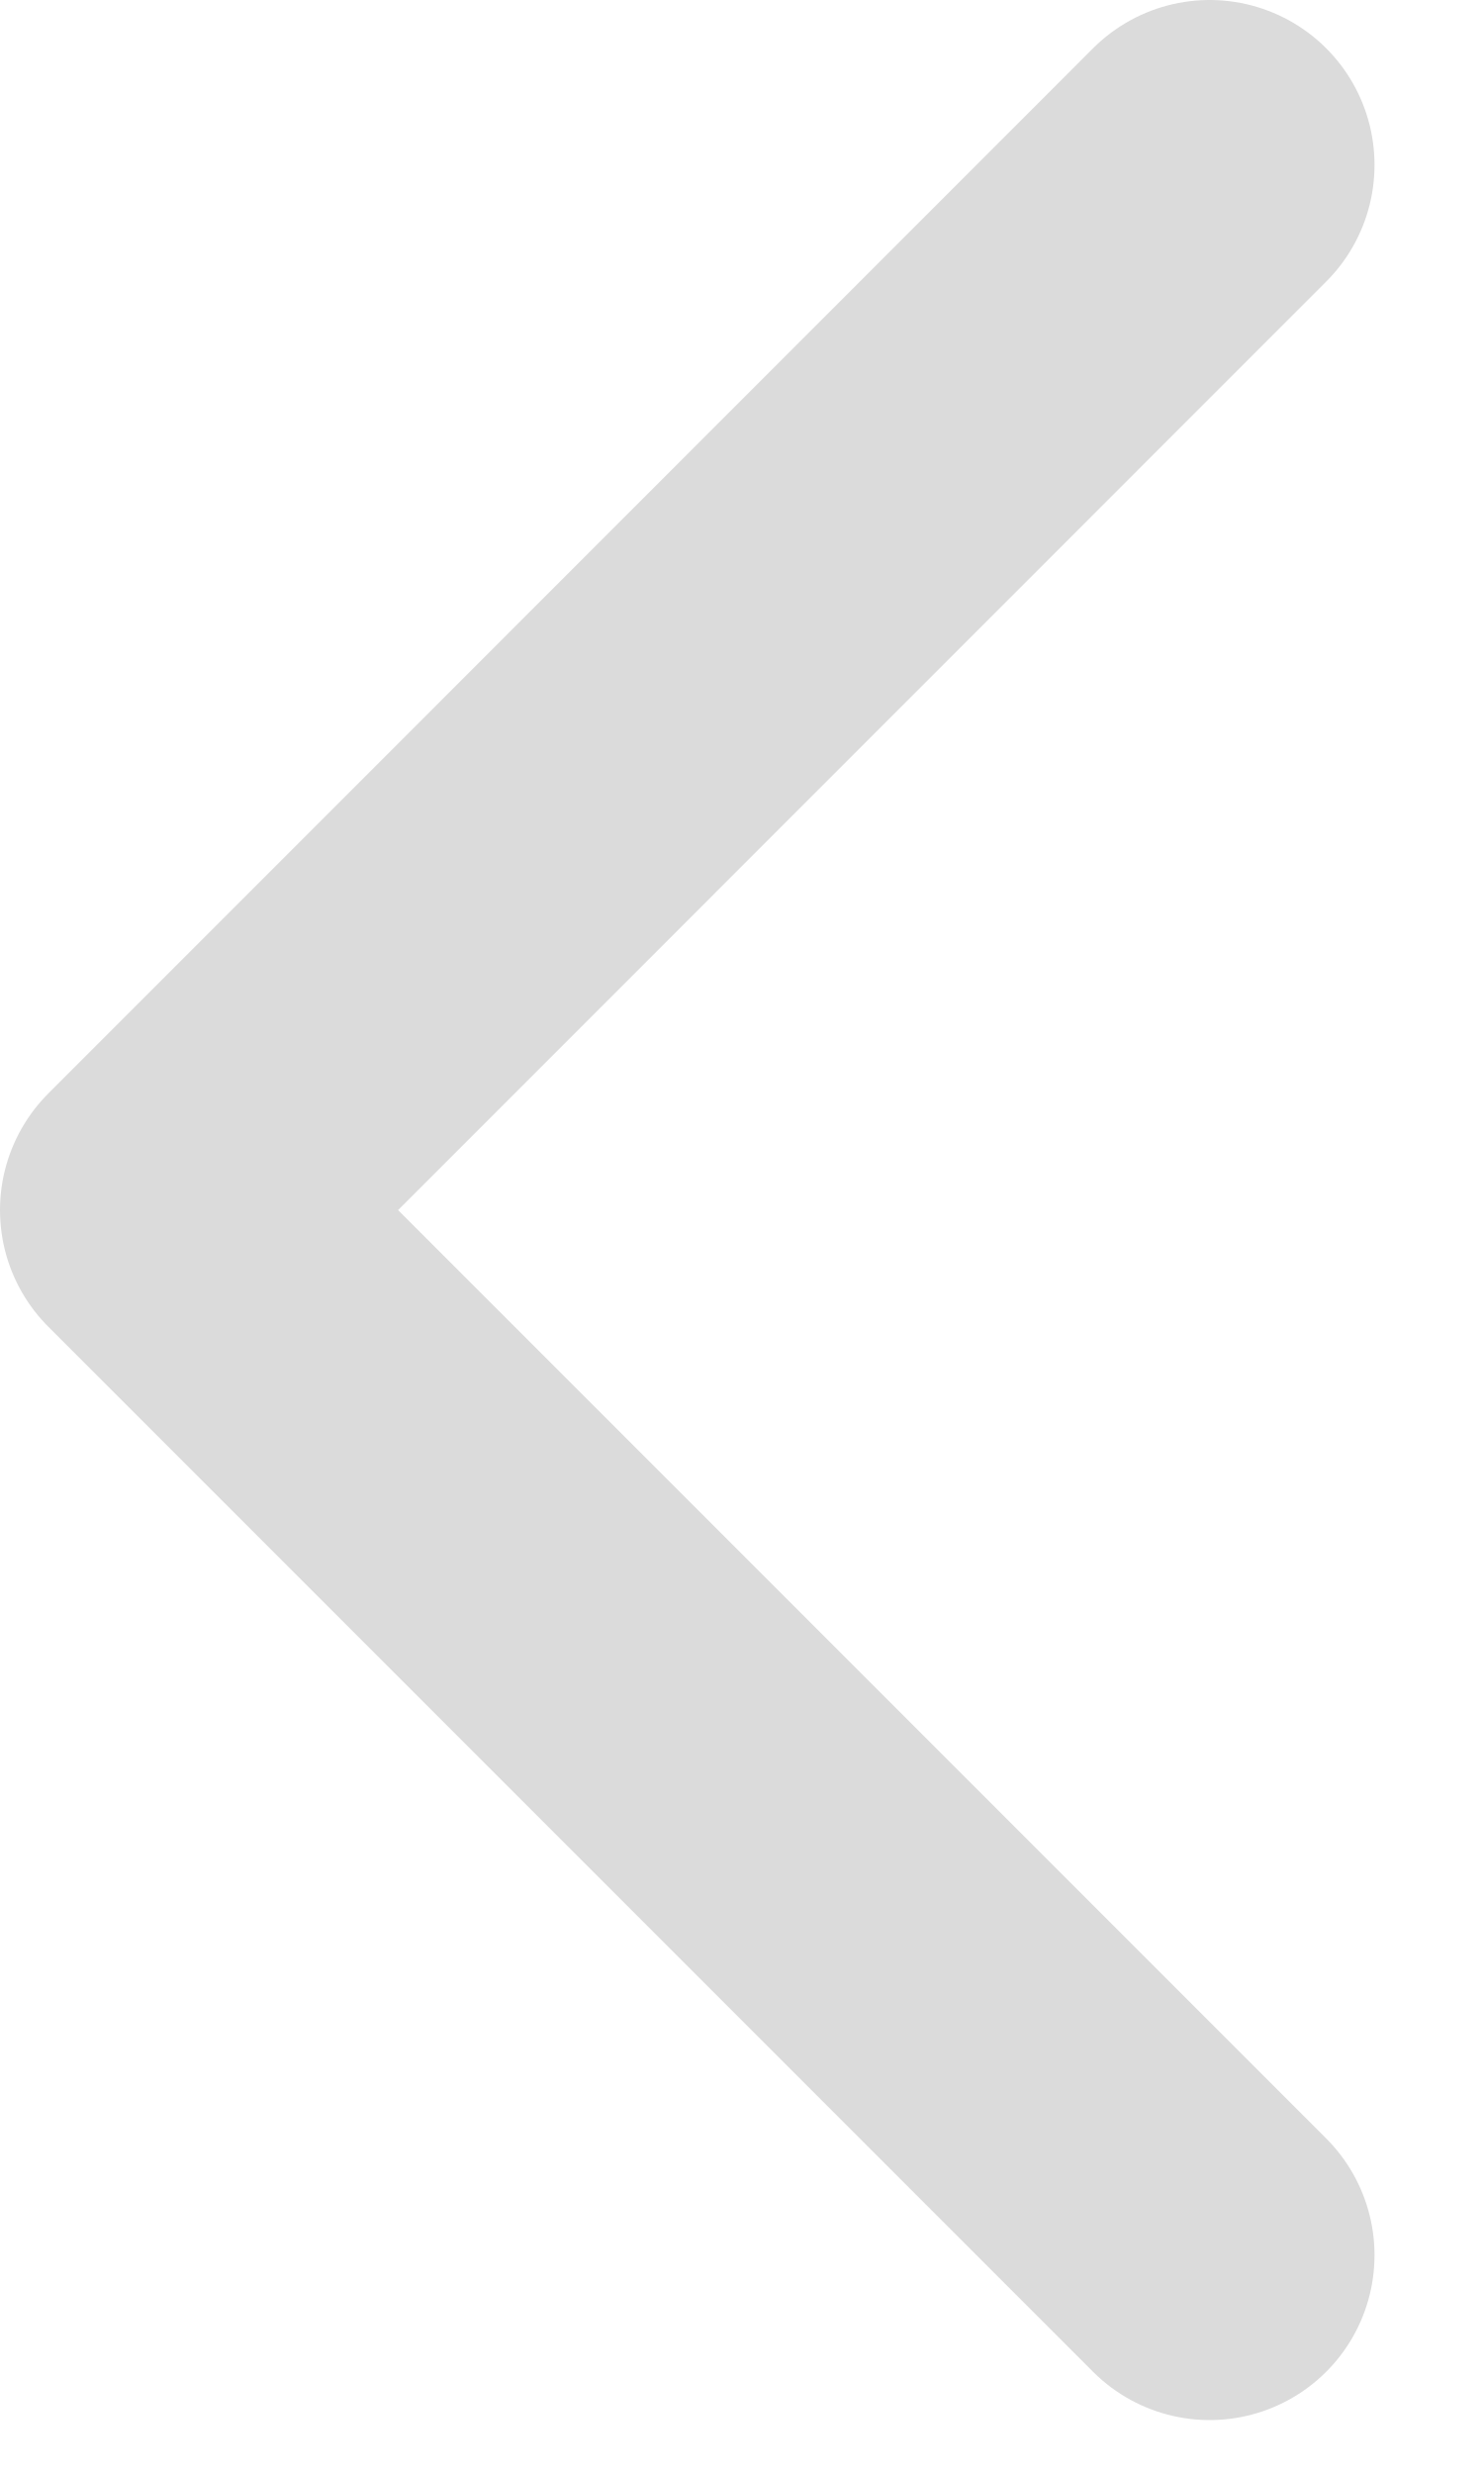
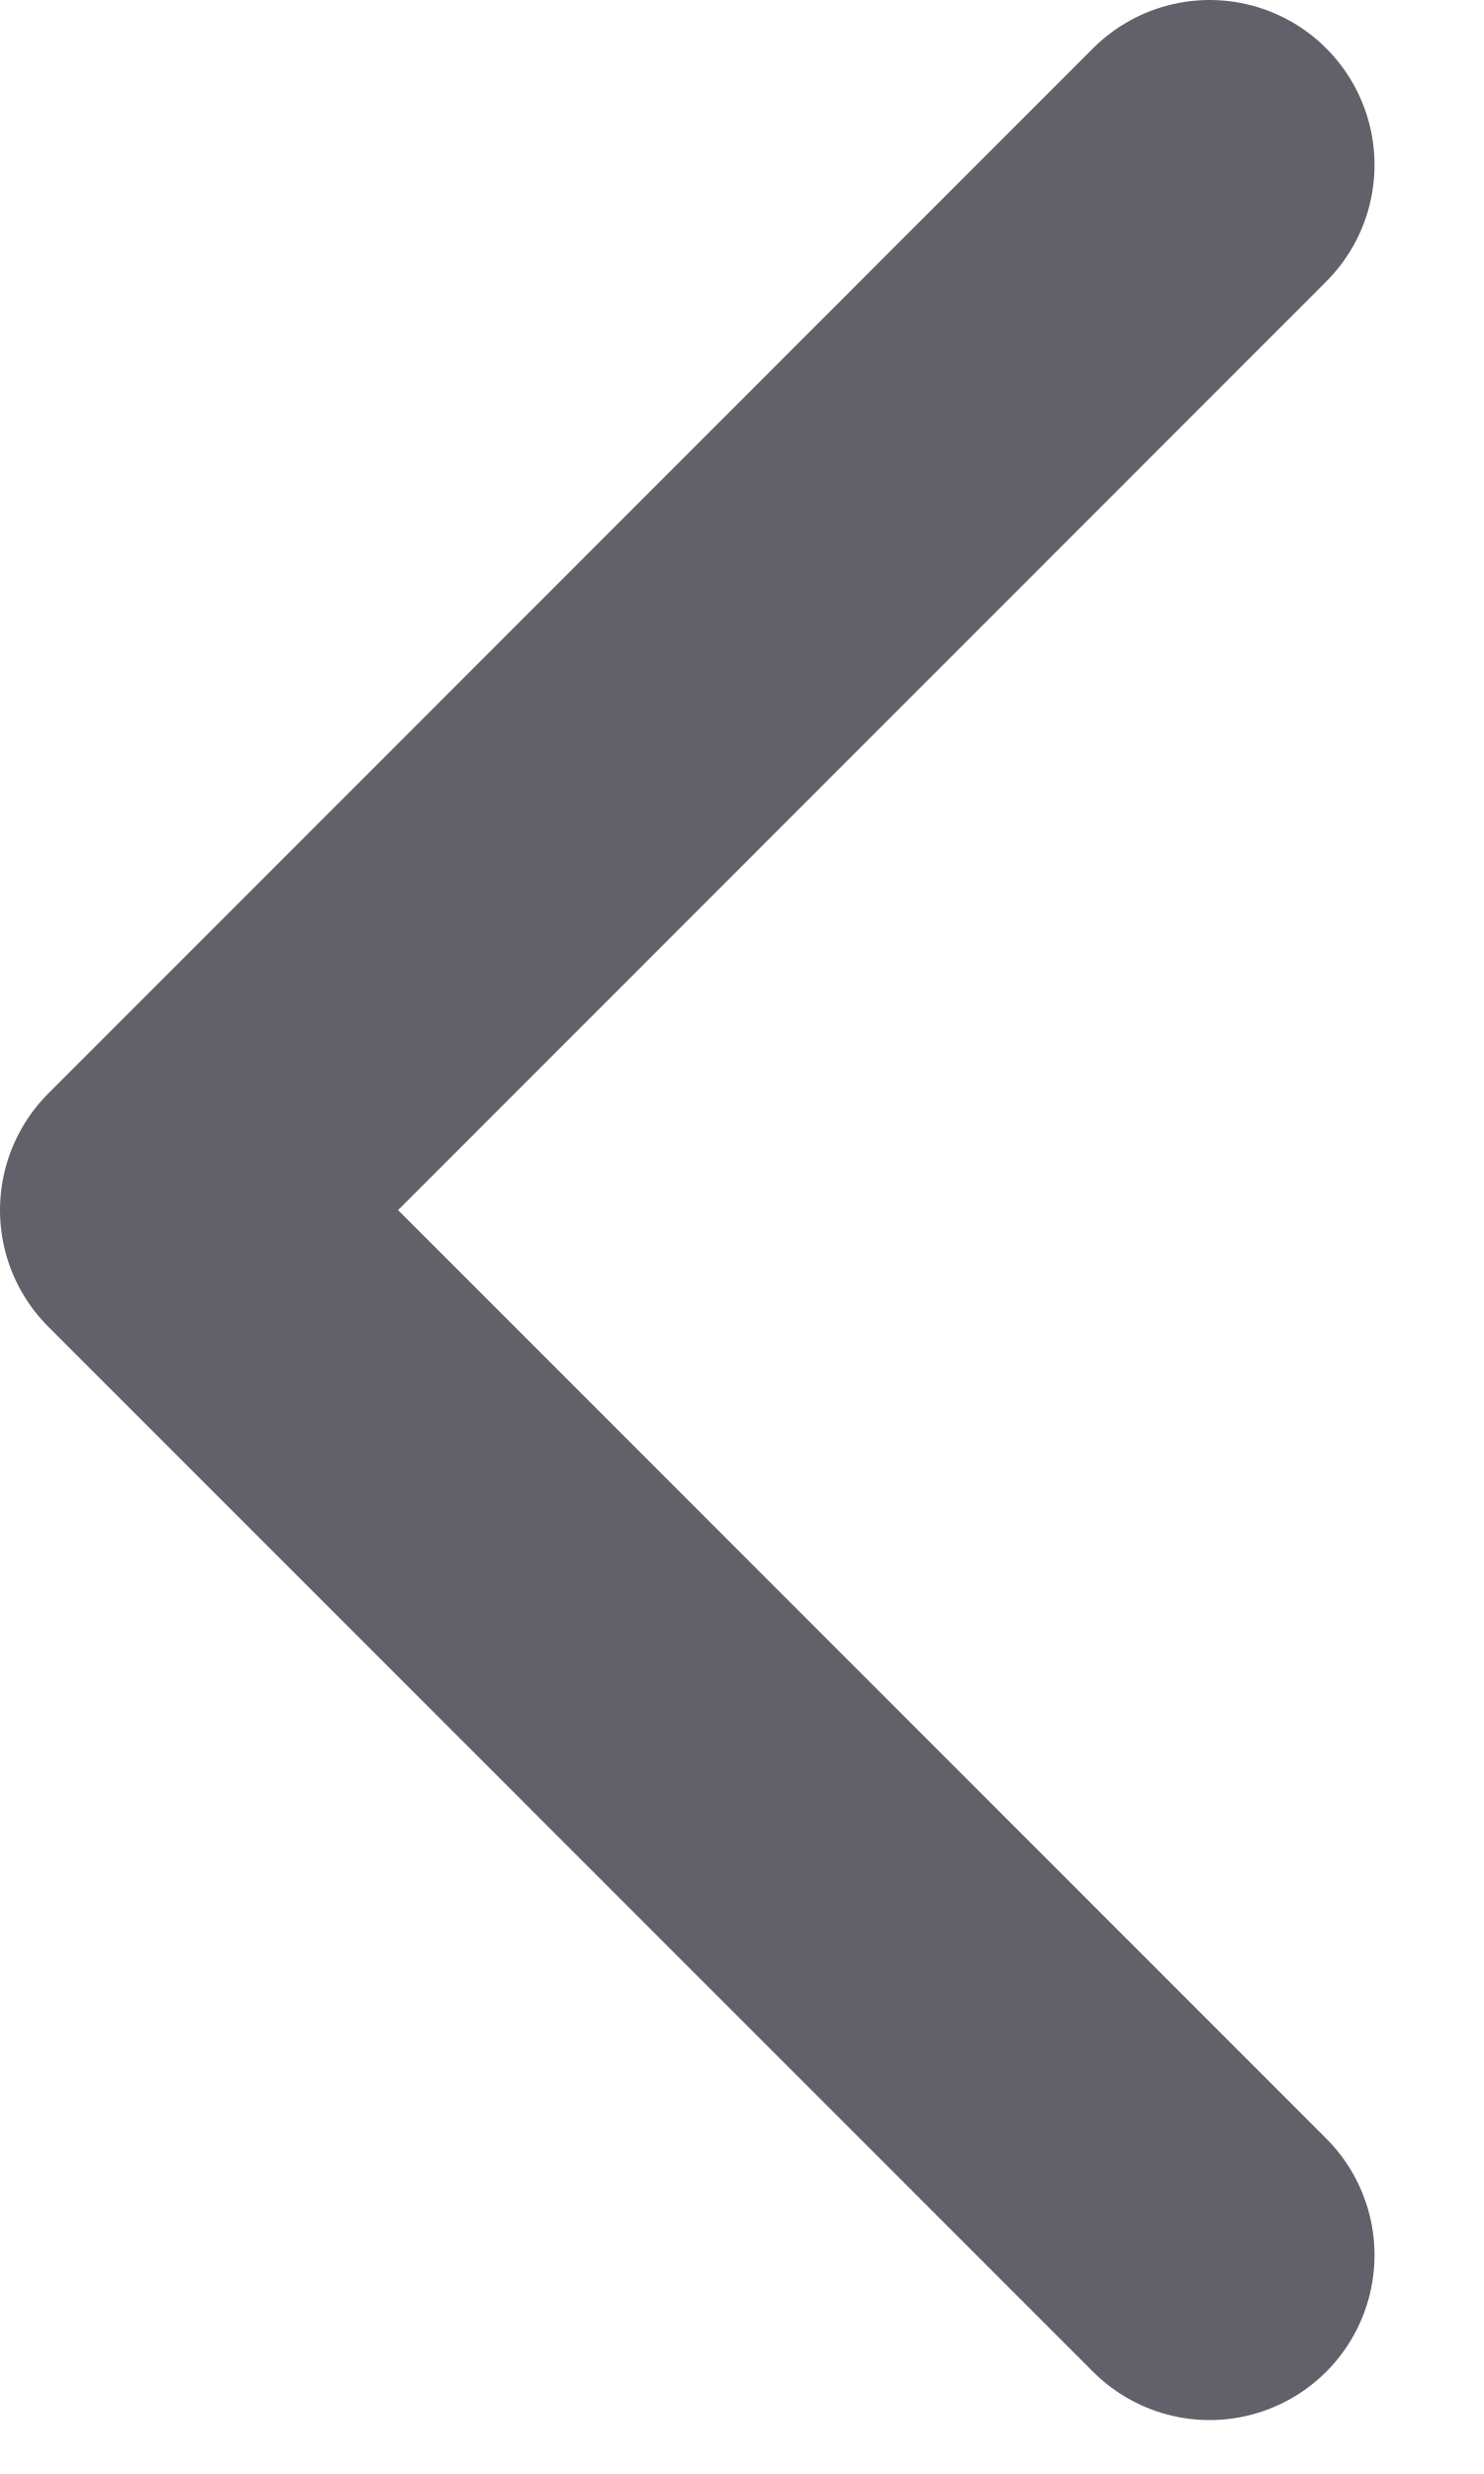
<svg xmlns="http://www.w3.org/2000/svg" width="9" height="15" viewBox="0 0 9 15" fill="none">
-   <path d="M7.336 13.673L1 7.337L7.336 1" stroke="#DBDBDB" stroke-width="2" stroke-linecap="round" stroke-linejoin="round" />
+   <path d="M7.336 13.673L1 7.337L7.336 1" stroke="#626069" stroke-width="2" stroke-linecap="round" stroke-linejoin="round" />
</svg>
